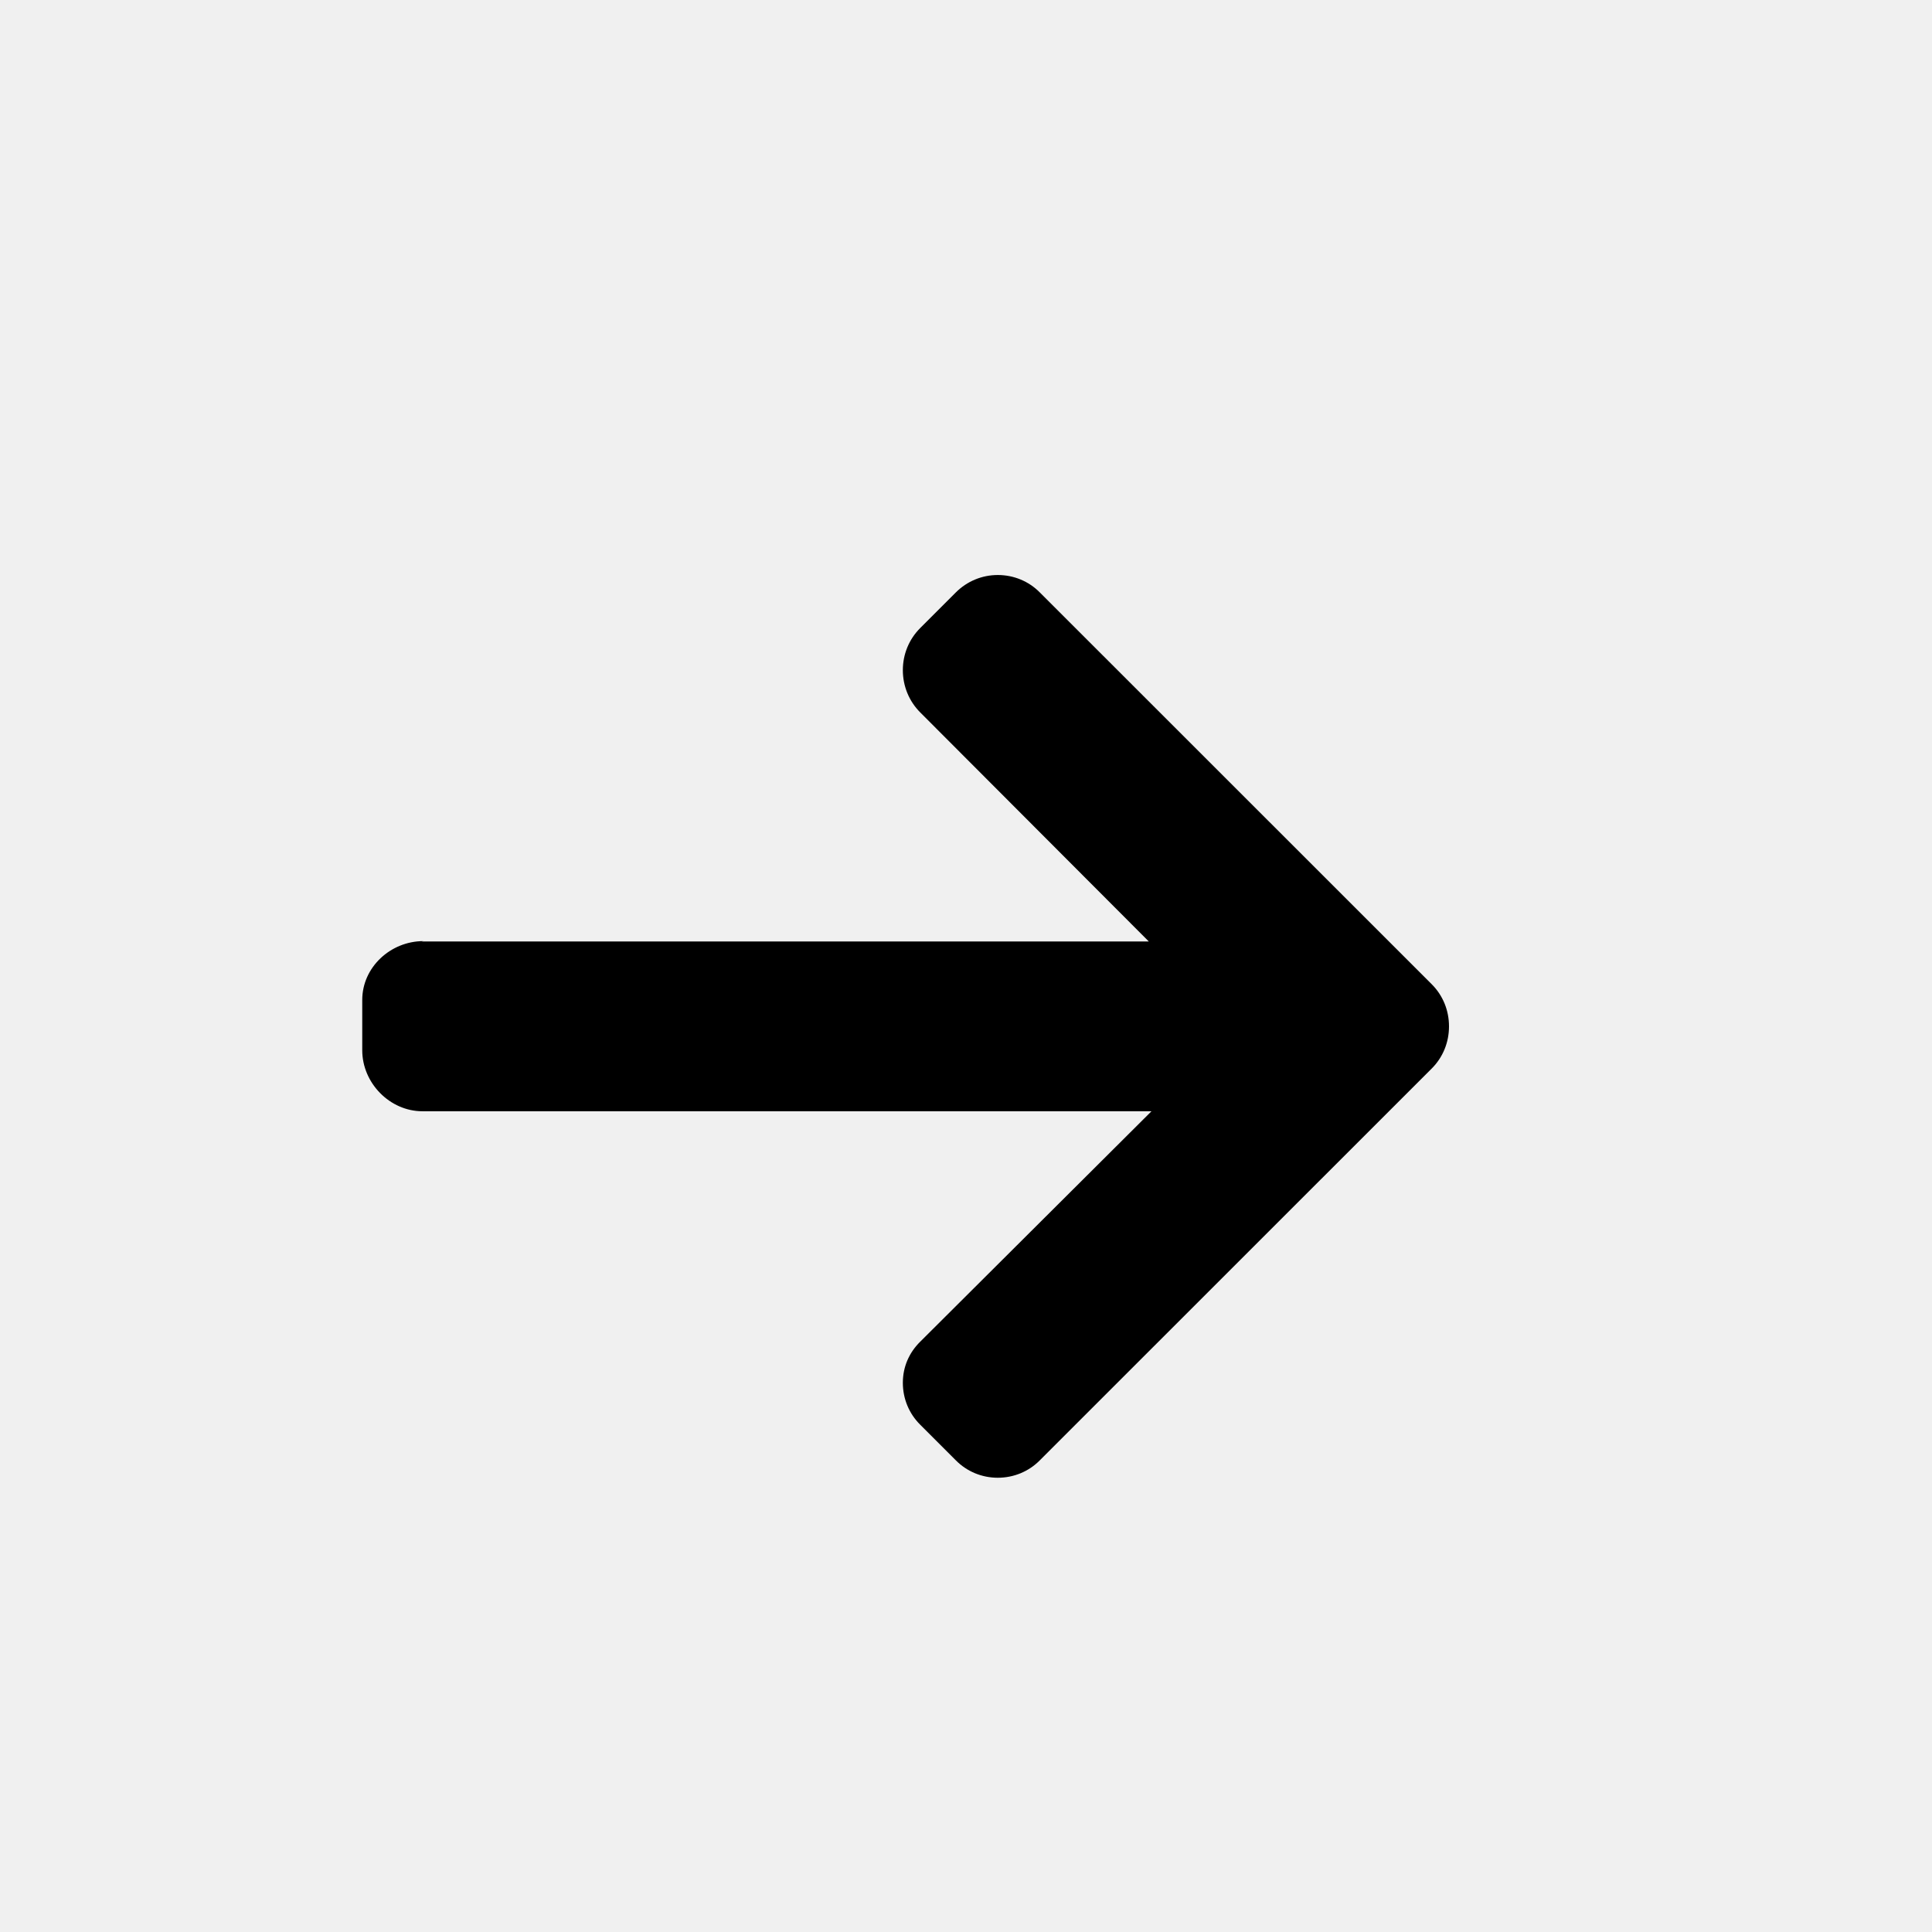
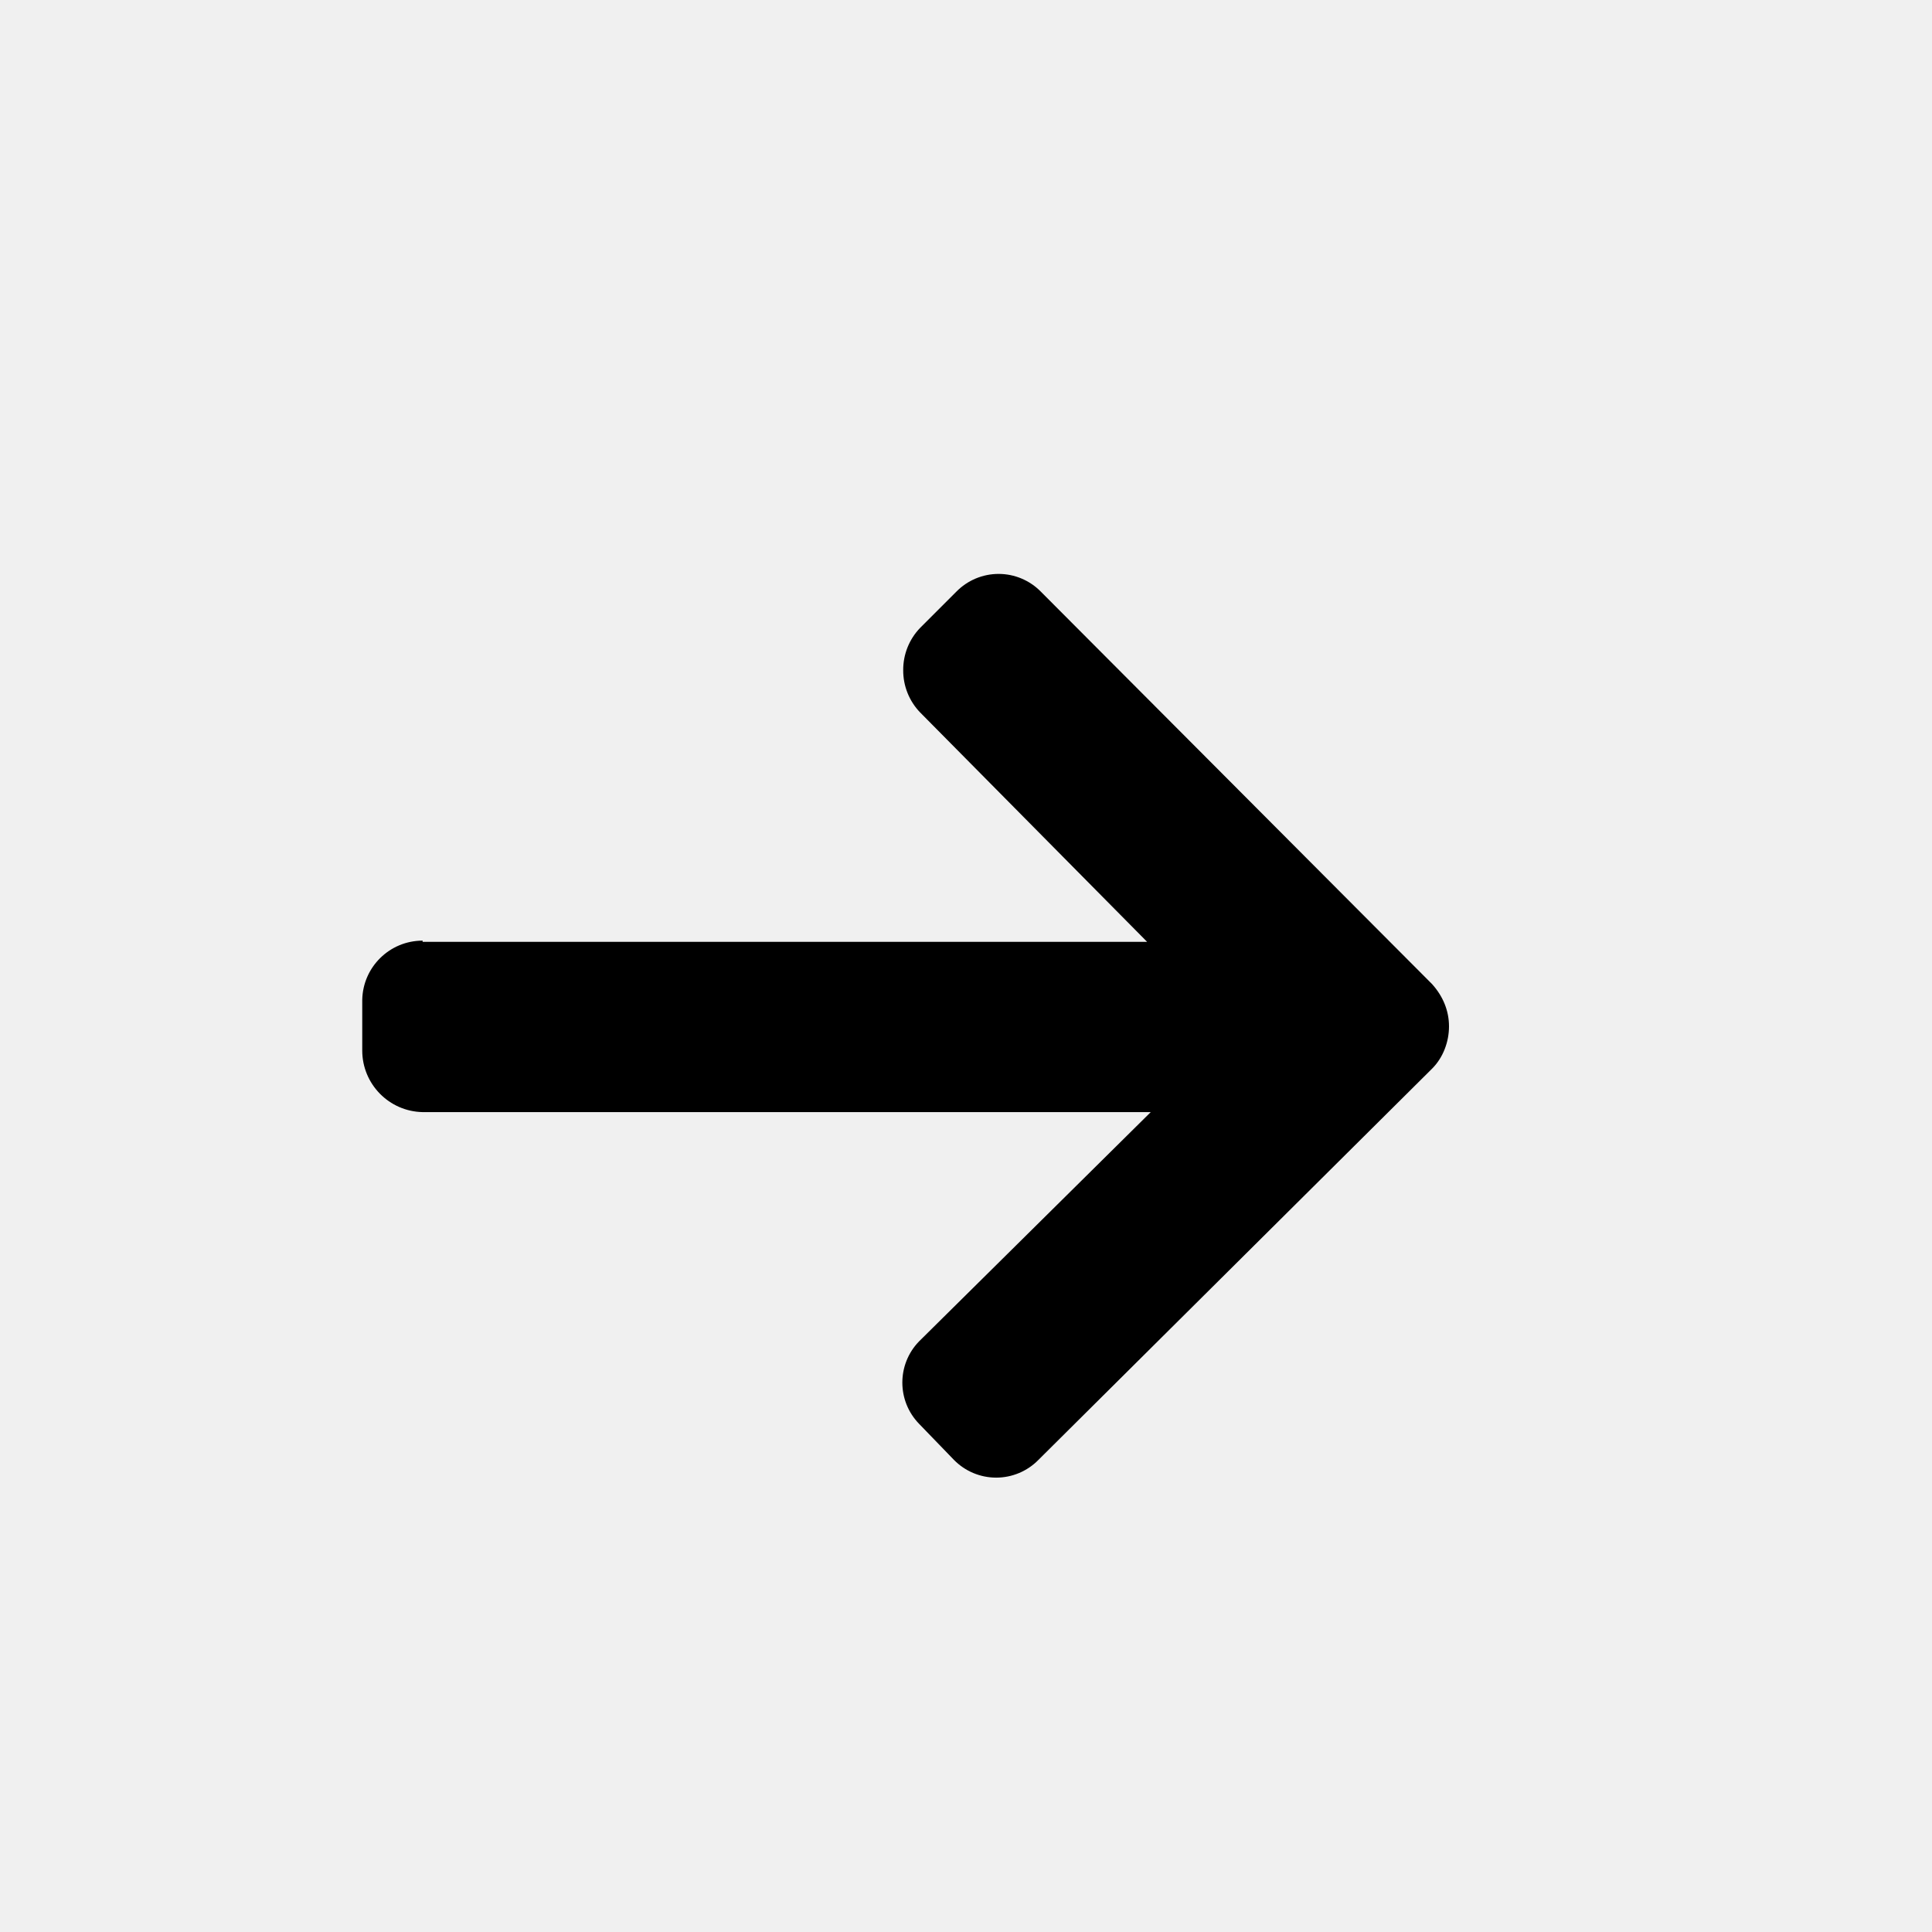
- <svg xmlns="http://www.w3.org/2000/svg" width="16" height="16" viewBox="0 0 16 16" fill="none">
+ <svg xmlns="http://www.w3.org/2000/svg" width="16" height="16" fill="none">
  <g clip-path="url(#clip0)">
-     <path d="M3.506 7.794L3.492 7.797H9.514L7.621 5.9C7.528 5.807 7.477 5.682 7.477 5.55C7.477 5.418 7.528 5.294 7.621 5.201L7.916 4.906C8.008 4.814 8.132 4.762 8.263 4.762C8.395 4.762 8.519 4.813 8.611 4.906L11.857 8.151C11.95 8.244 12 8.368 12 8.5C12 8.632 11.95 8.756 11.857 8.849L8.611 12.094C8.519 12.187 8.395 12.238 8.263 12.238C8.132 12.238 8.008 12.187 7.916 12.094L7.621 11.799C7.528 11.707 7.477 11.583 7.477 11.452C7.477 11.32 7.528 11.203 7.621 11.111L9.536 9.203H3.499C3.228 9.203 3 8.969 3 8.698V8.281C3 8.01 3.235 7.794 3.506 7.794Z" fill="black" />
+     <path d="M3.5 7.8H9.5L7.62 5.9a.5.5 0 01-.14-.35.5.5 0 01.14-.35l.3-.3a.49.49 0 01.7 0l3.24 3.25c.09.1.14.22.14.35 0 .13-.05.26-.14.35L8.6 12.09a.49.49 0 01-.7 0l-.29-.3a.49.49 0 010-.68l1.92-1.9H3.5A.51.51 0 013 8.7v-.42a.5.5 0 01.5-.49z" fill="#000" />
  </g>
  <defs>
    <clipPath id="clip0">
-       <rect width="9" height="9" transform="matrix(-1 0 0 1 12 4)" fill="white" />
+       <path transform="matrix(-1 0 0 1 12 4)" fill="#fff" d="M0 0h9v9H0z" />
    </clipPath>
  </defs>
</svg>
